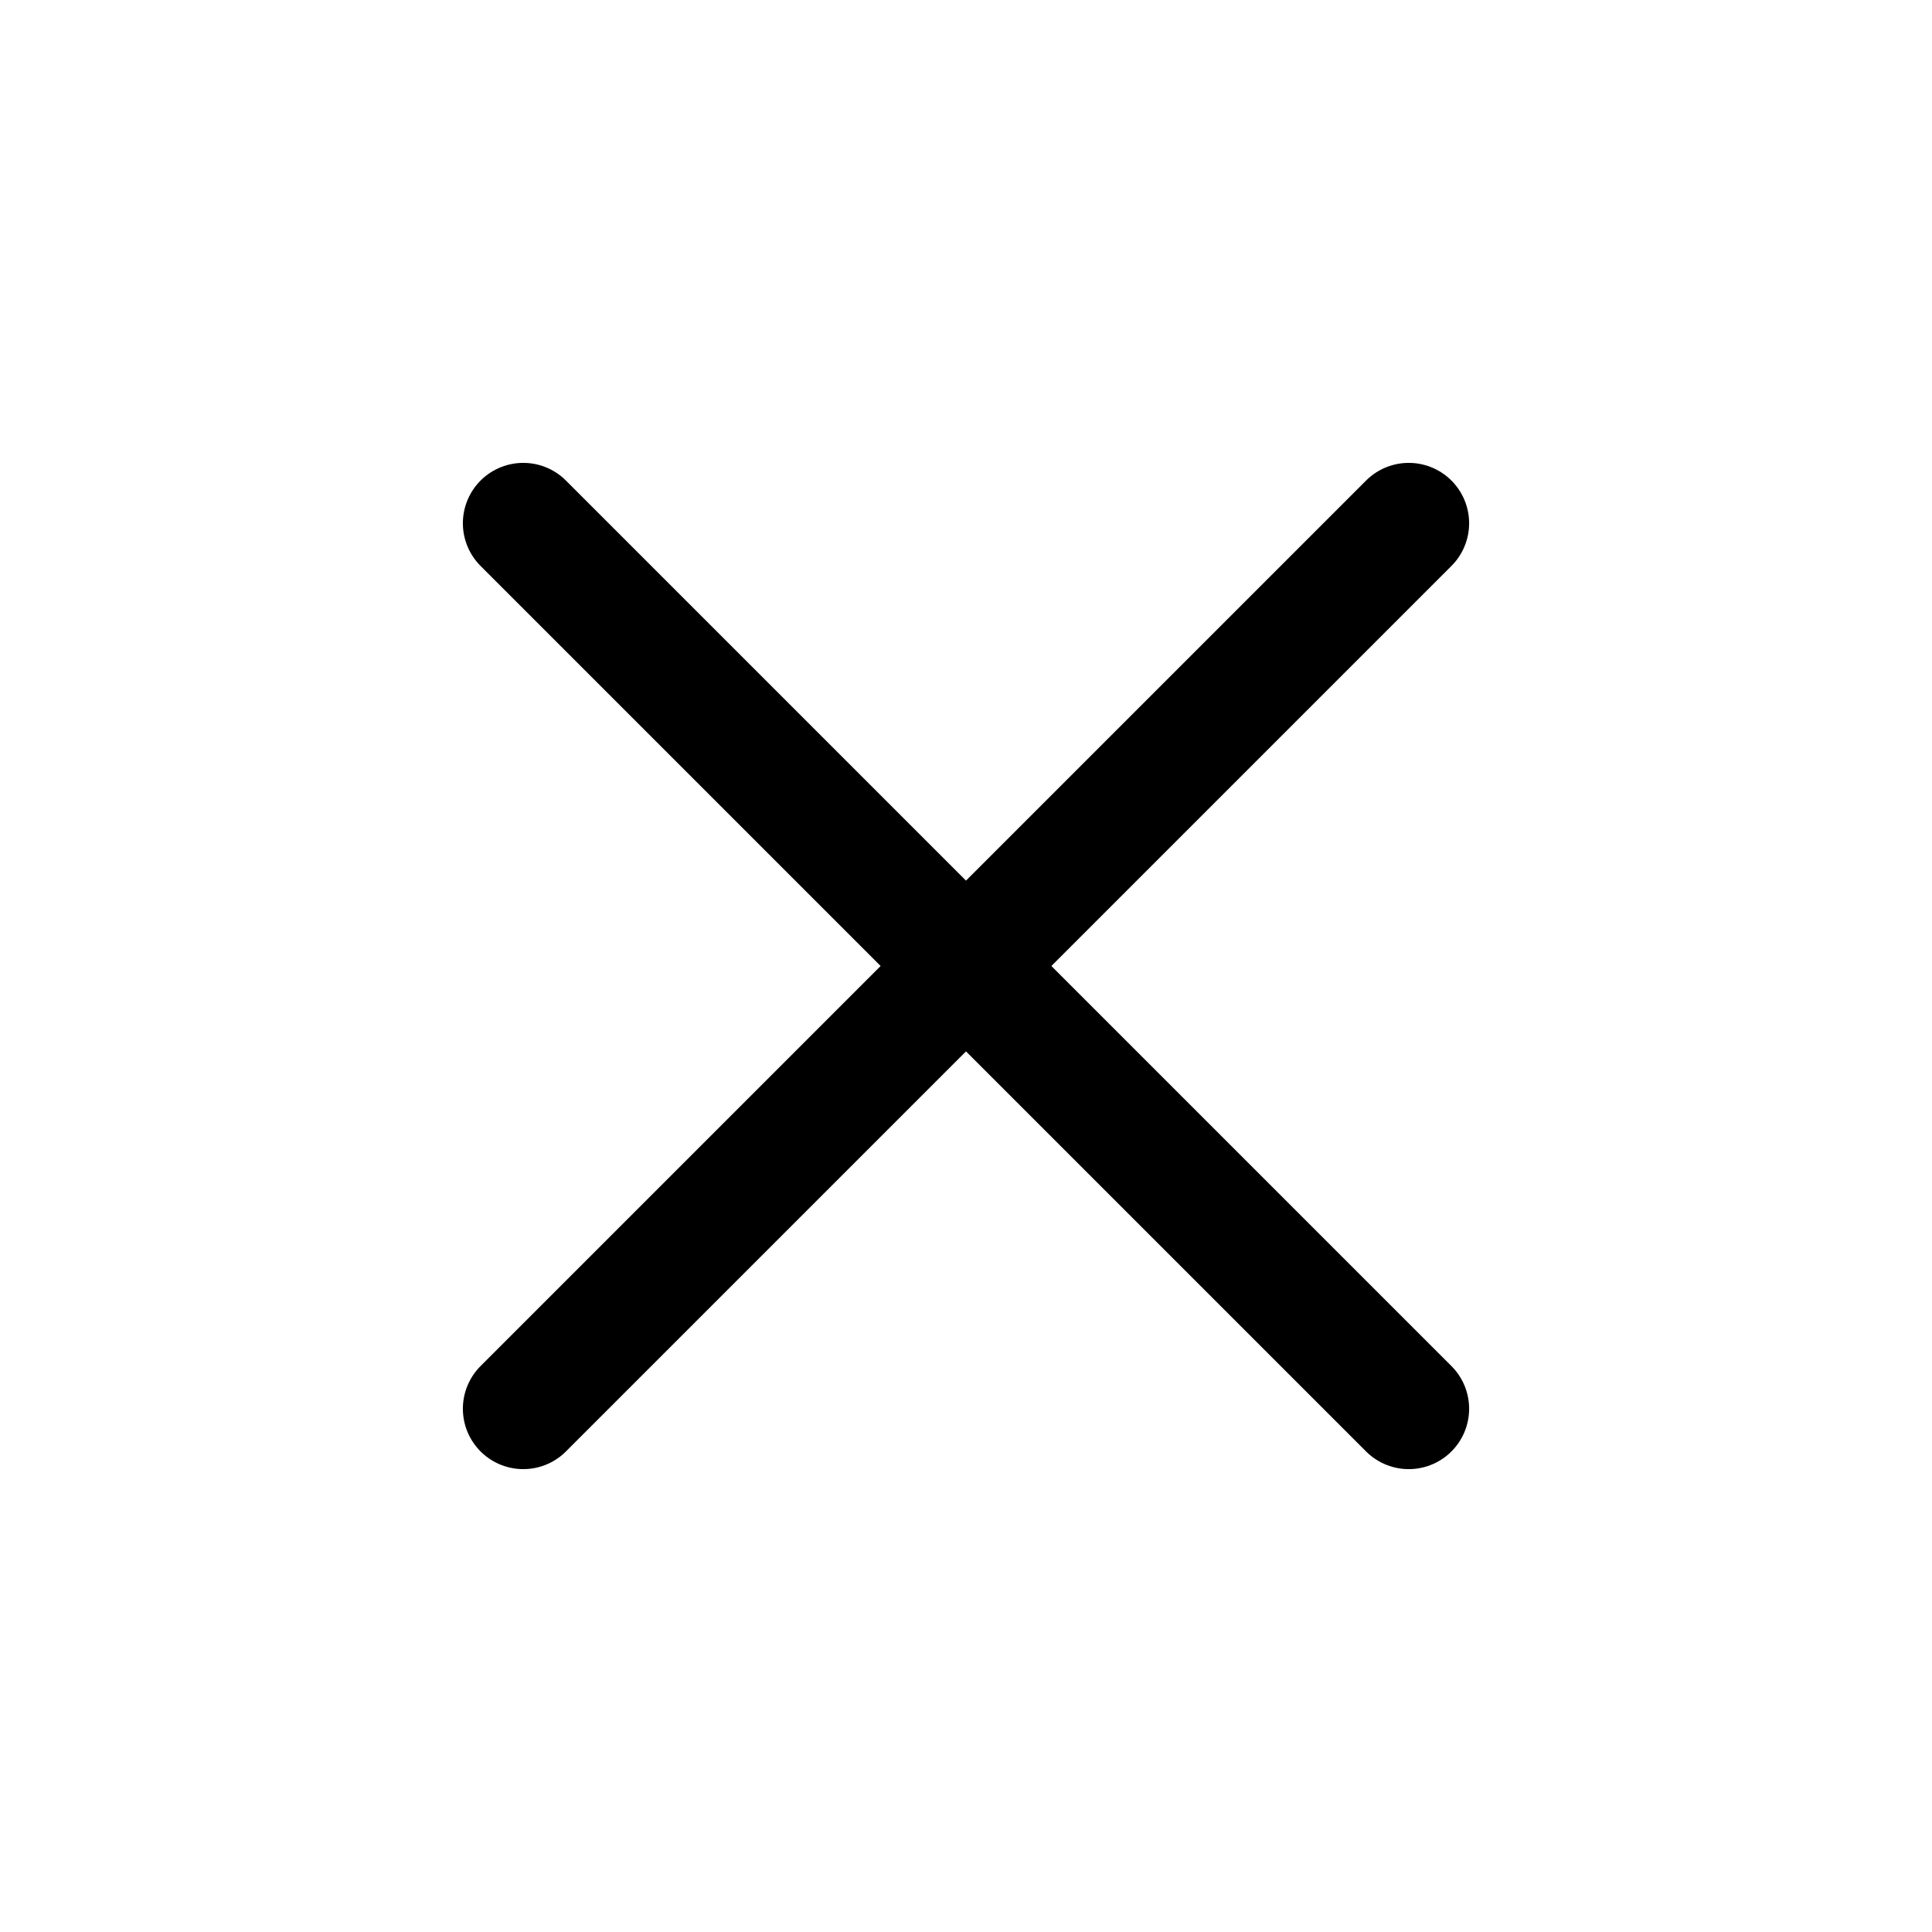
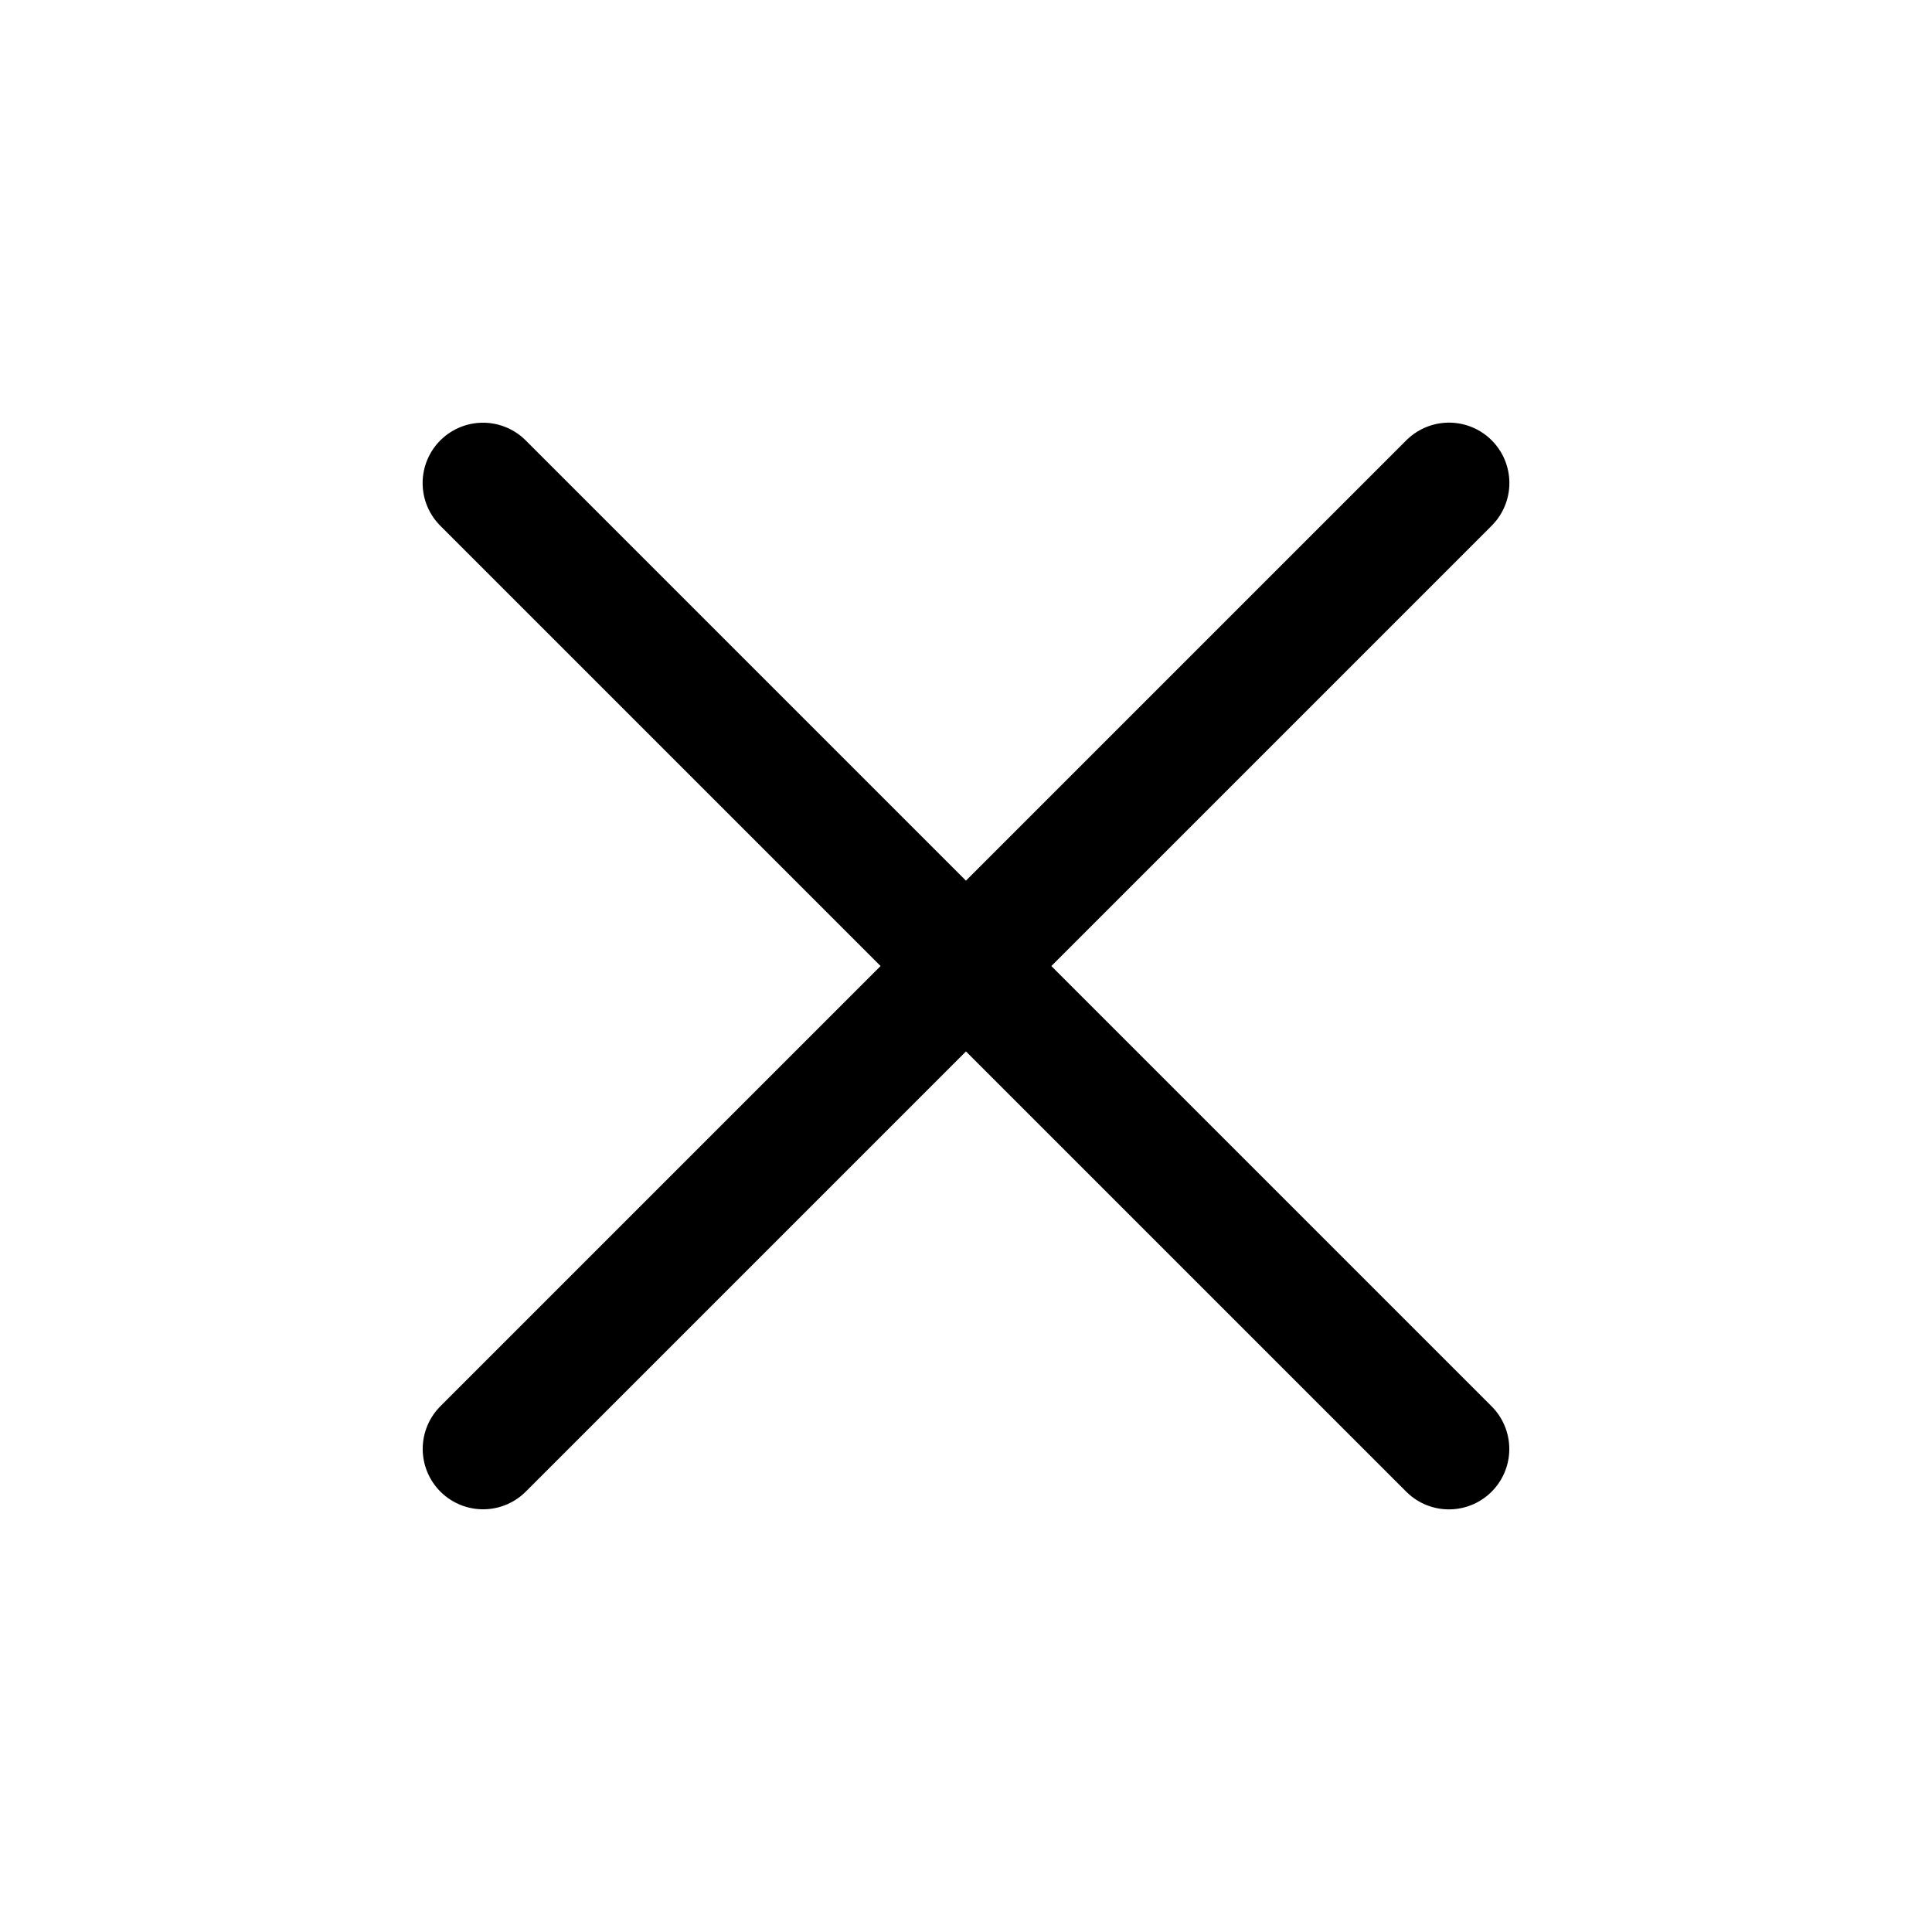
<svg xmlns="http://www.w3.org/2000/svg" width="24" height="24" viewBox="0 0 24 24" fill="none">
-   <path d="M6.5 6.5L17.5 17.5" stroke="currentColor" stroke-linecap="round" stroke-width="1.5" />
-   <path d="M17.5 6.5L6.5 17.5" stroke="currentColor" stroke-linecap="round" stroke-width="1.5" />
+   <path d="M18 6L6.001 17.999M17.999 18L6 6.001" stroke="currentColor" stroke-width="1.5" stroke-linecap="round" stroke-linejoin="round" />
</svg>
